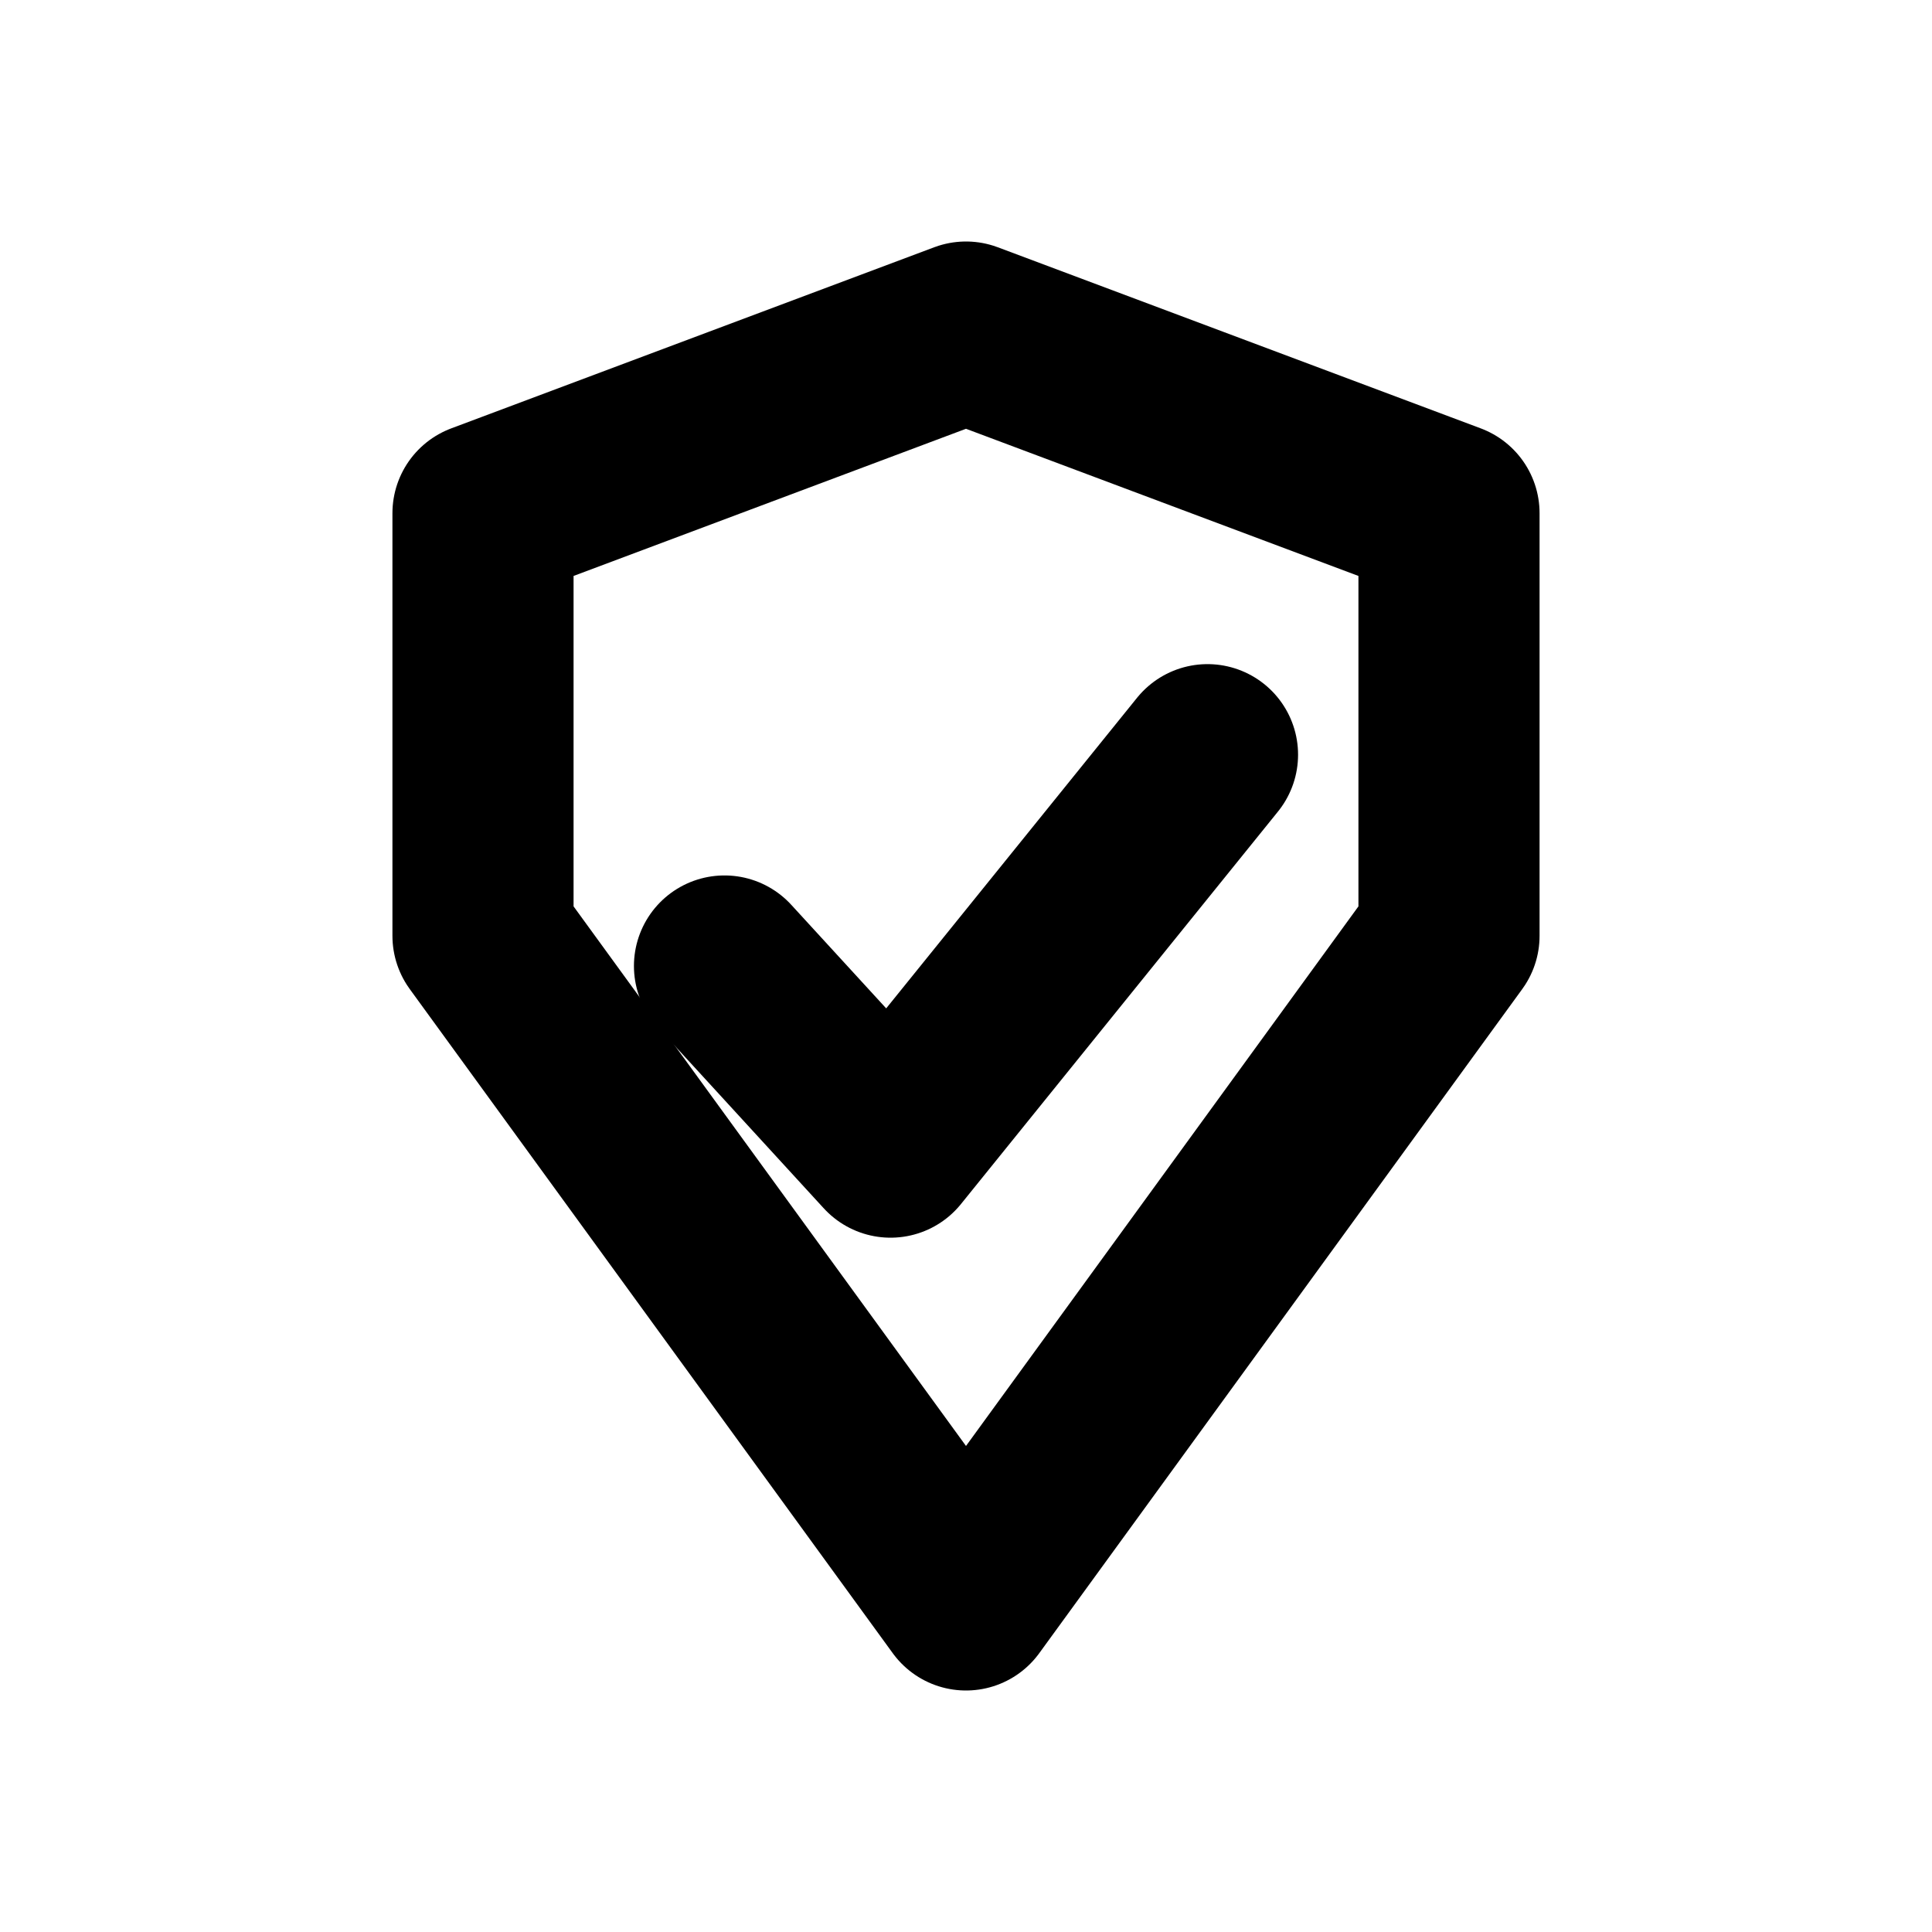
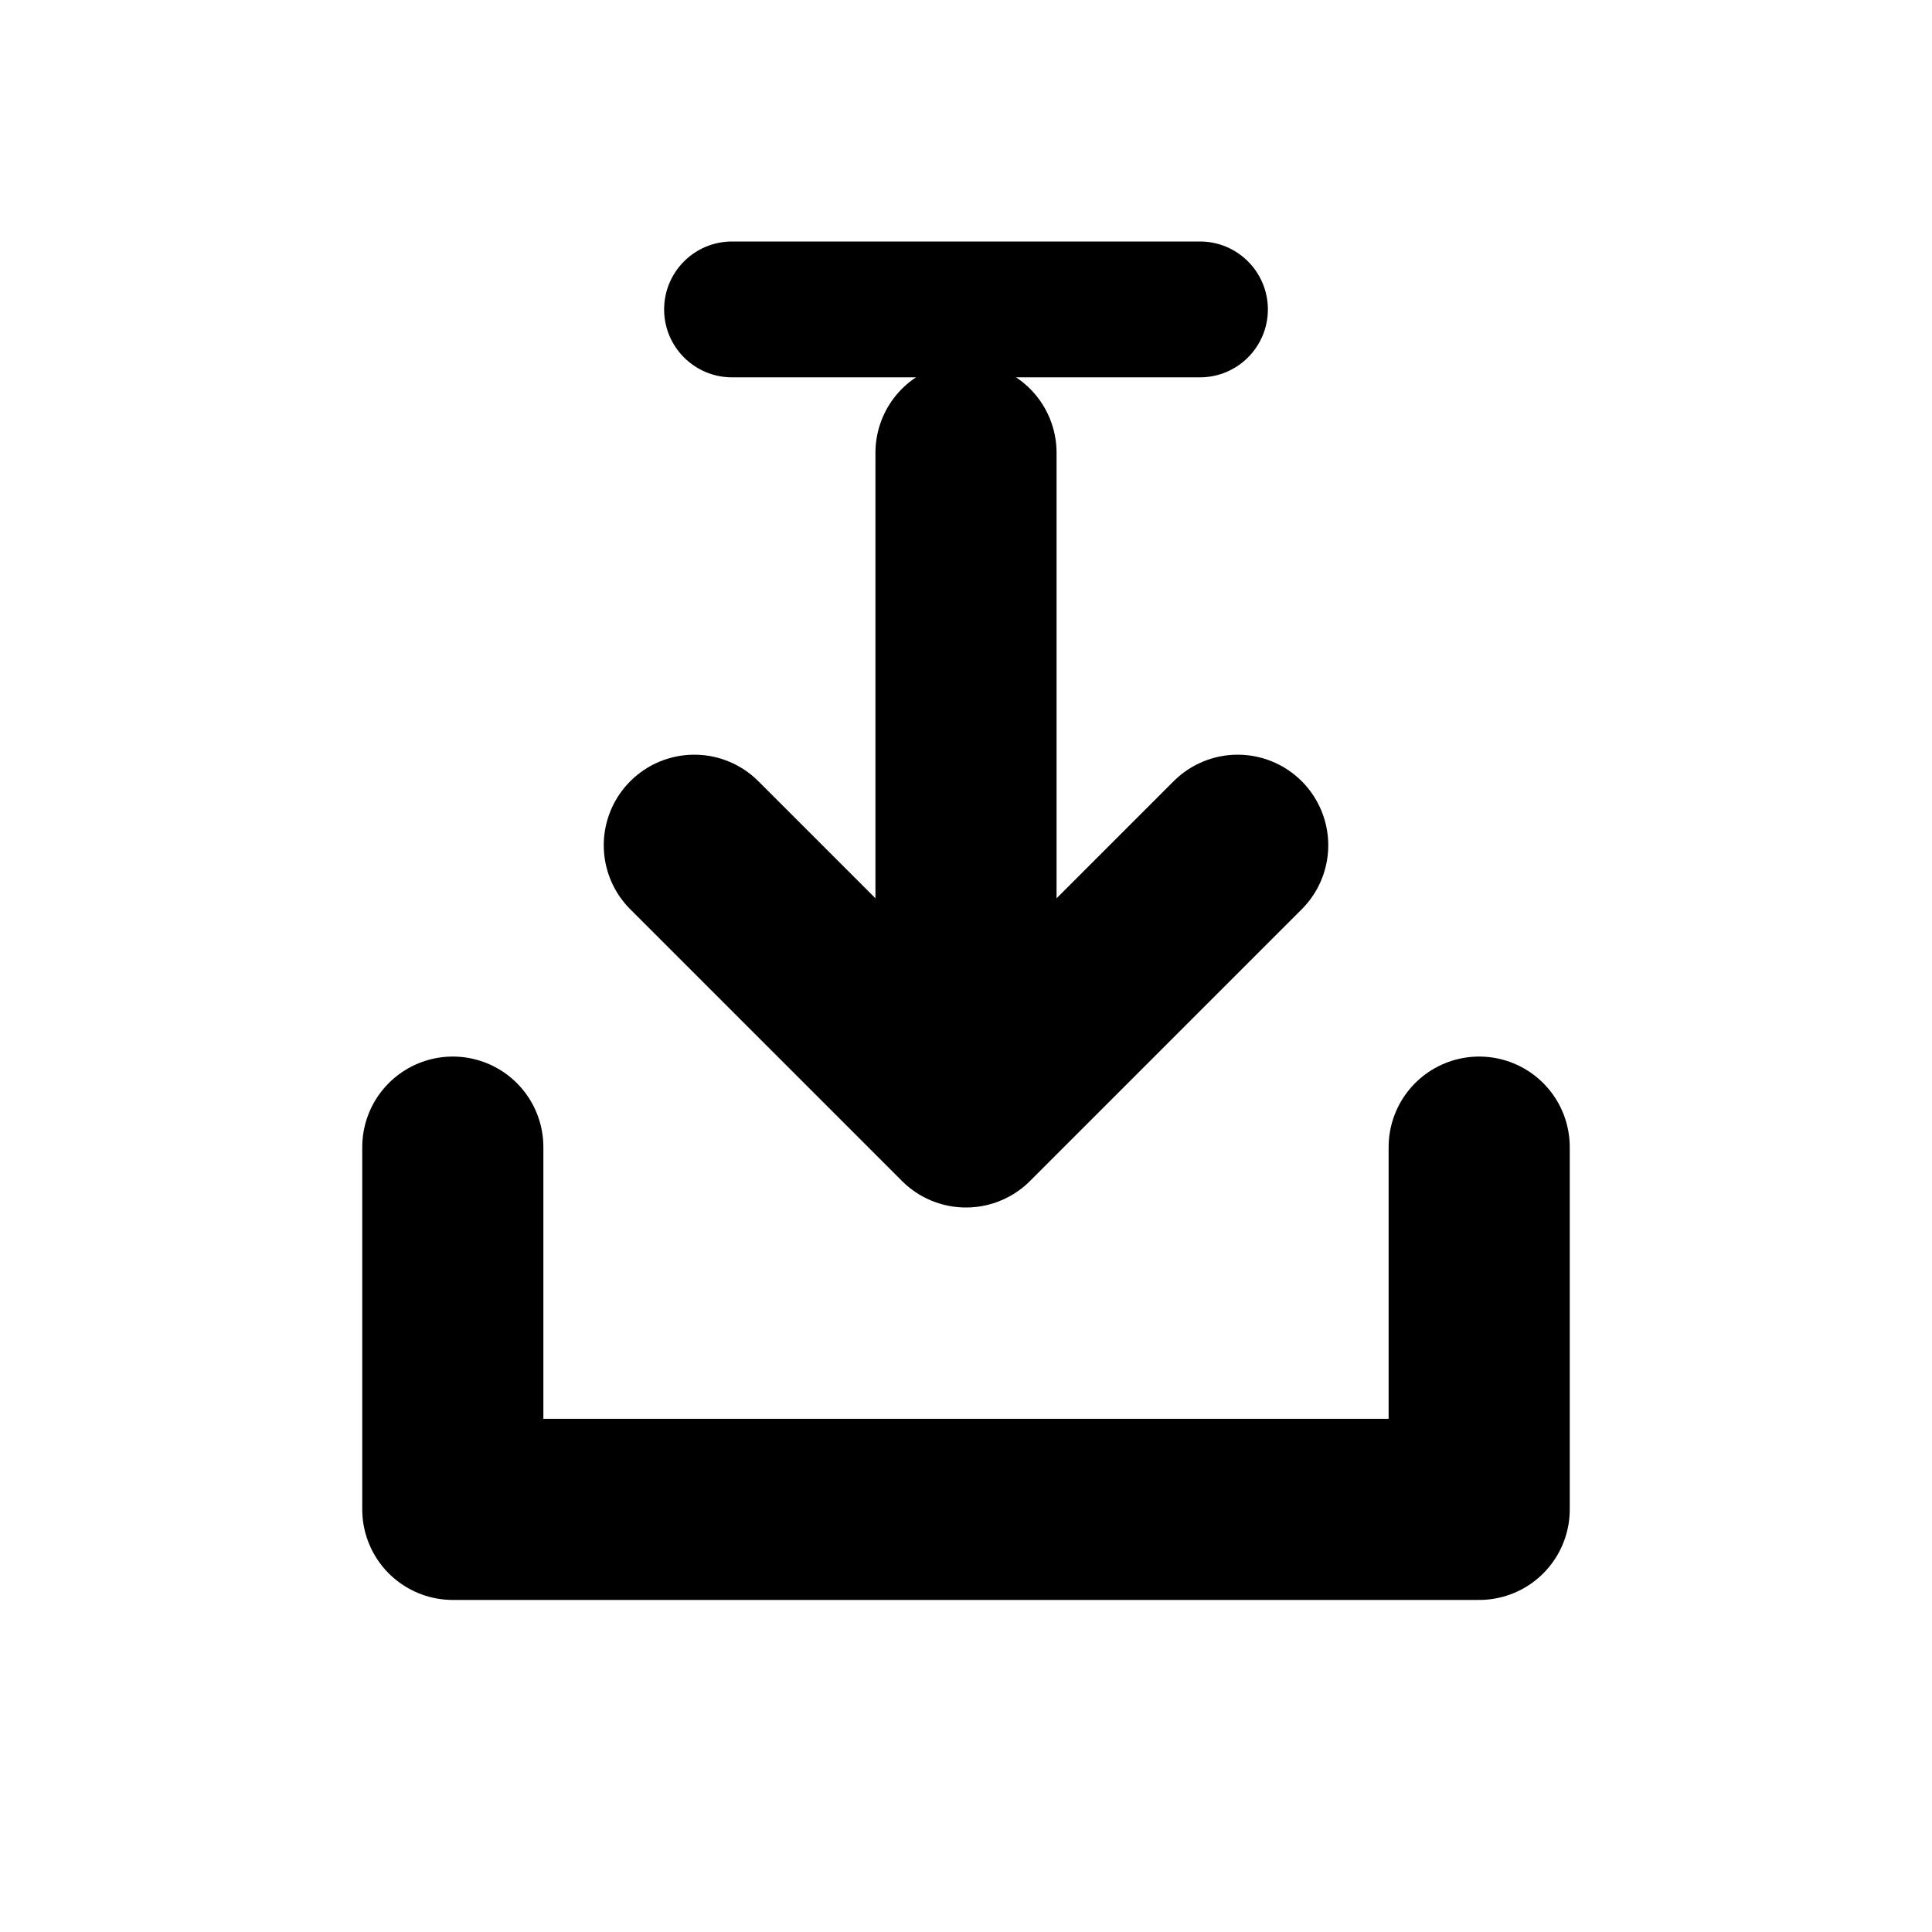
<svg xmlns="http://www.w3.org/2000/svg" viewBox="0 0 128 128" width="24" height="24" fill="none" stroke="currentColor" stroke-width="12" stroke-linejoin="round" stroke-linecap="round">
-   <polygon points="64,22 96,34 96,62 64,106 32,62 32,34" />
-   <polyline points="48,64 59,76 80,50" />
+   <polyline points="30,76 30,100 98,100 98,76" />
+   <rect x="44" y="16" width="40" height="9" rx="4.5" fill="currentColor" stroke="none" />
+   <polyline points="64,30 64,72" />
+   <polyline points="46,56 64,74 82,56" />
</svg>
